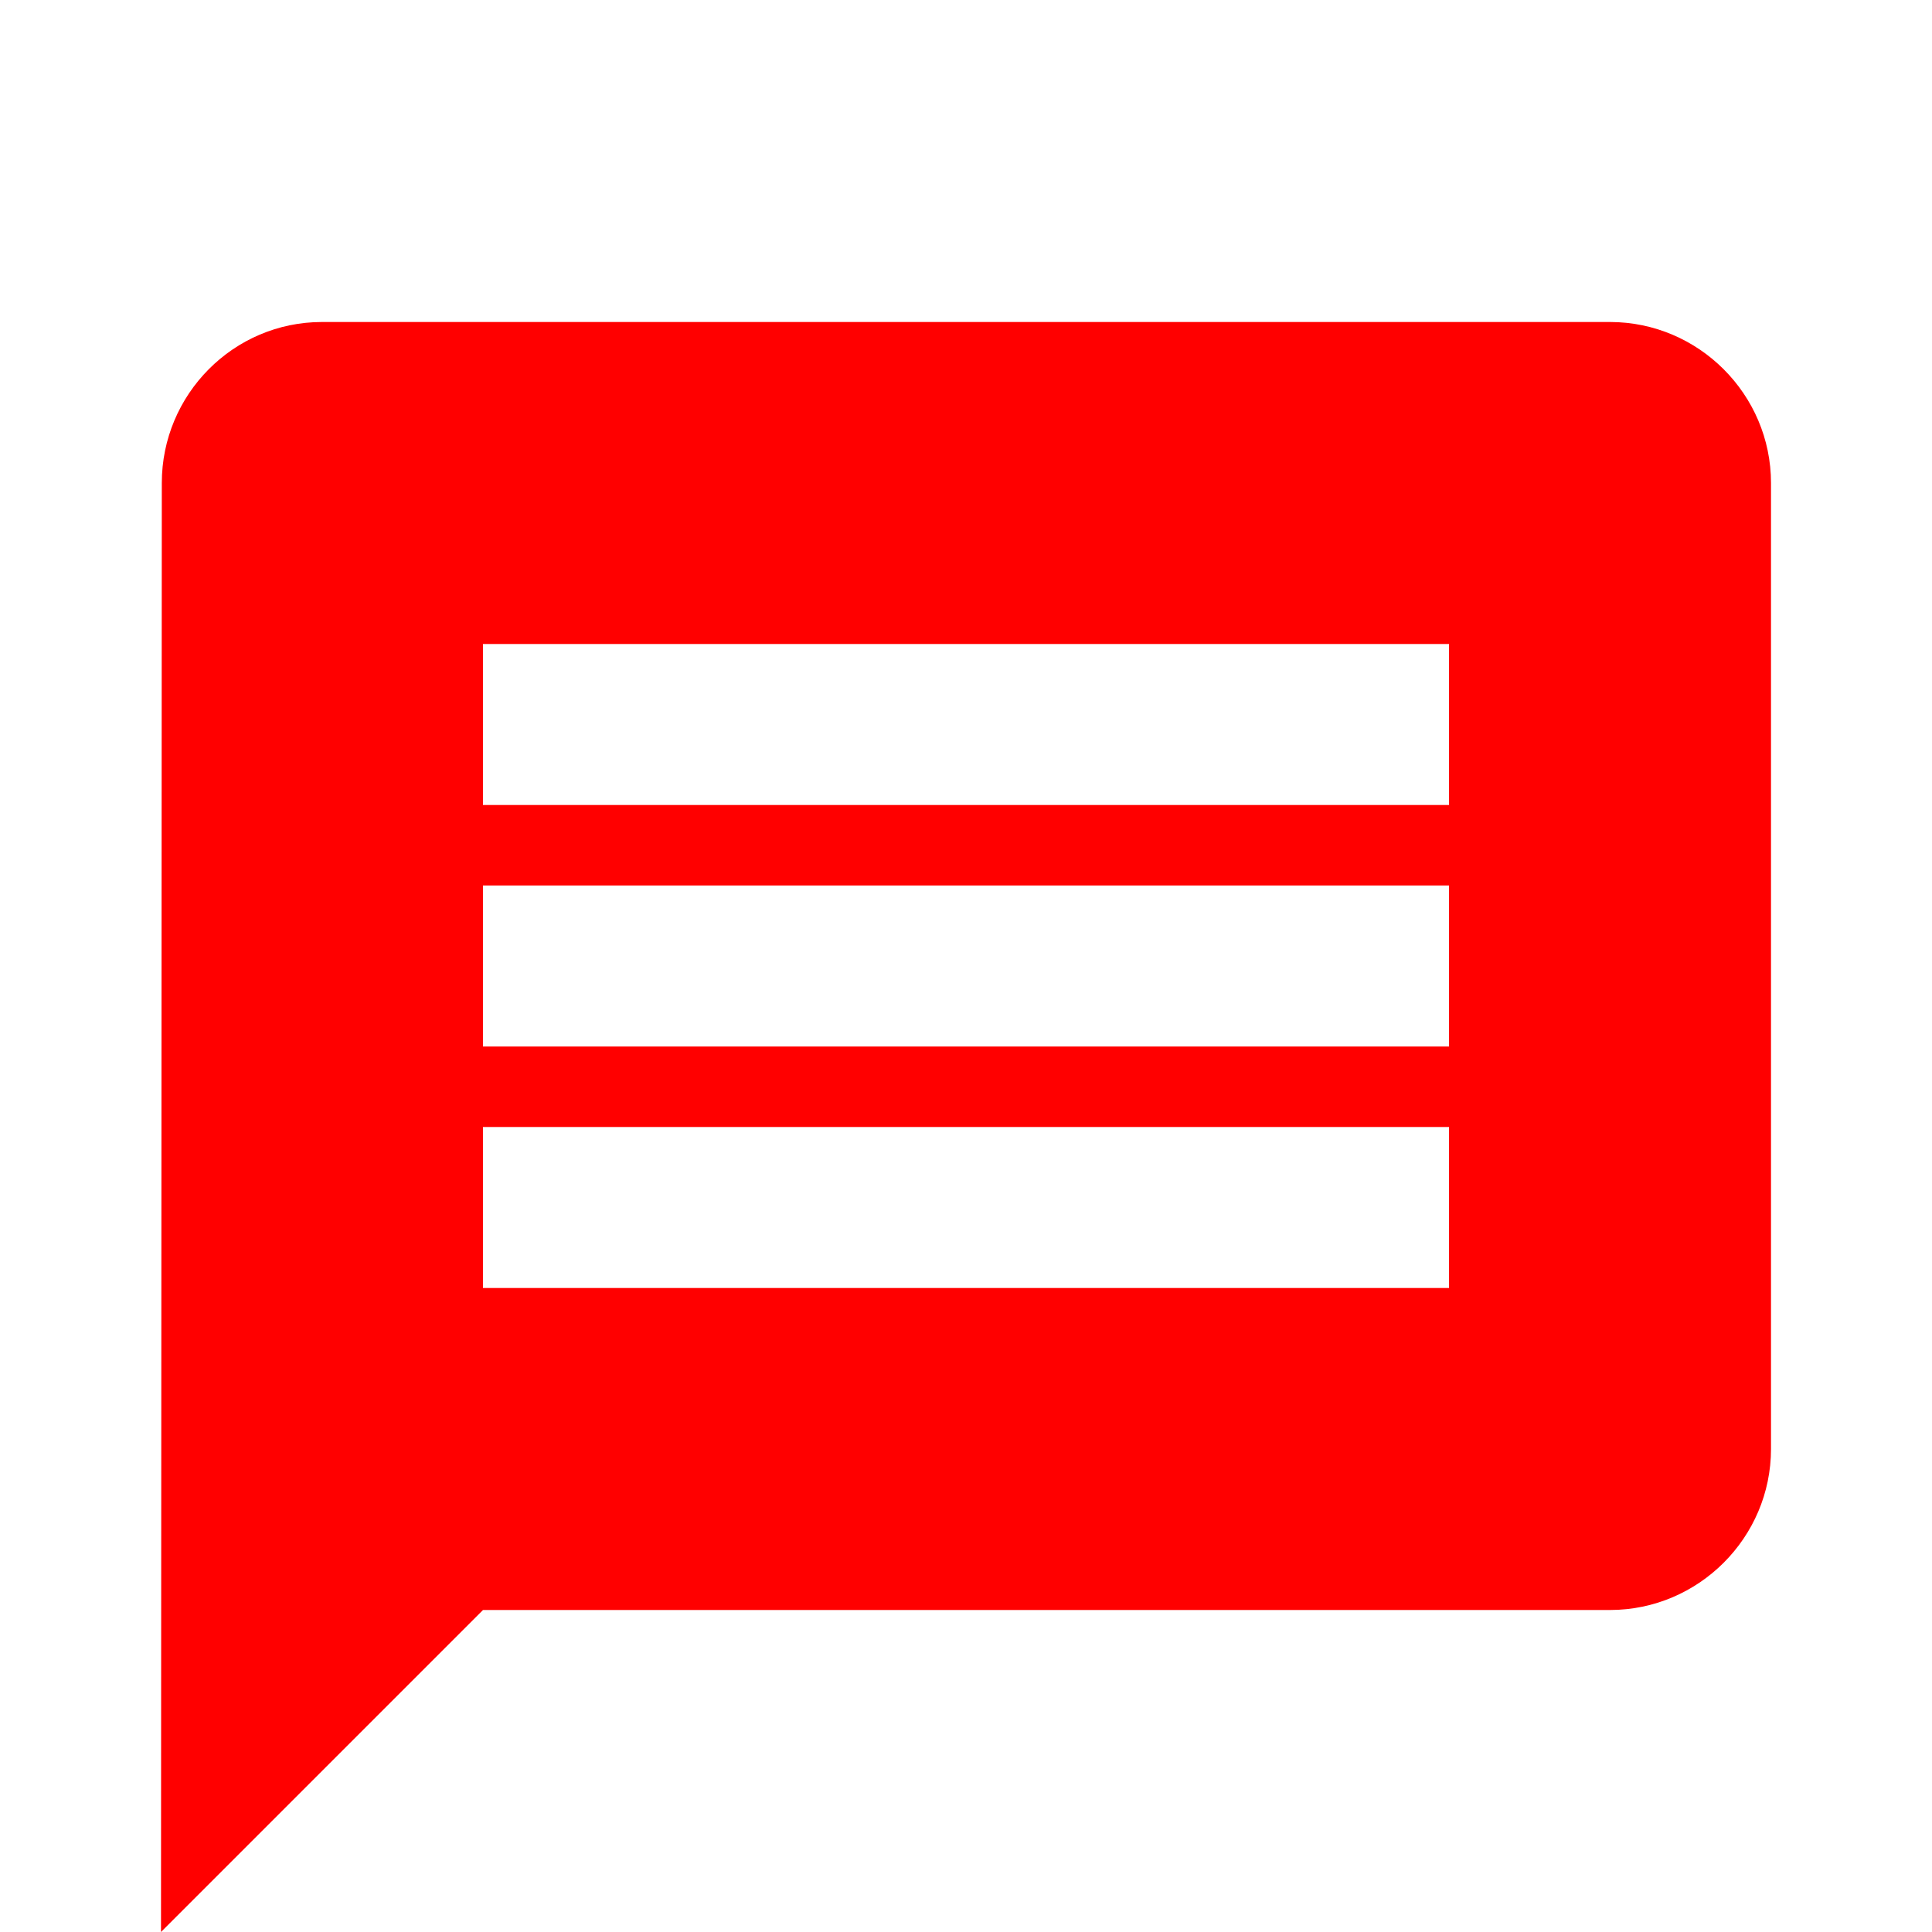
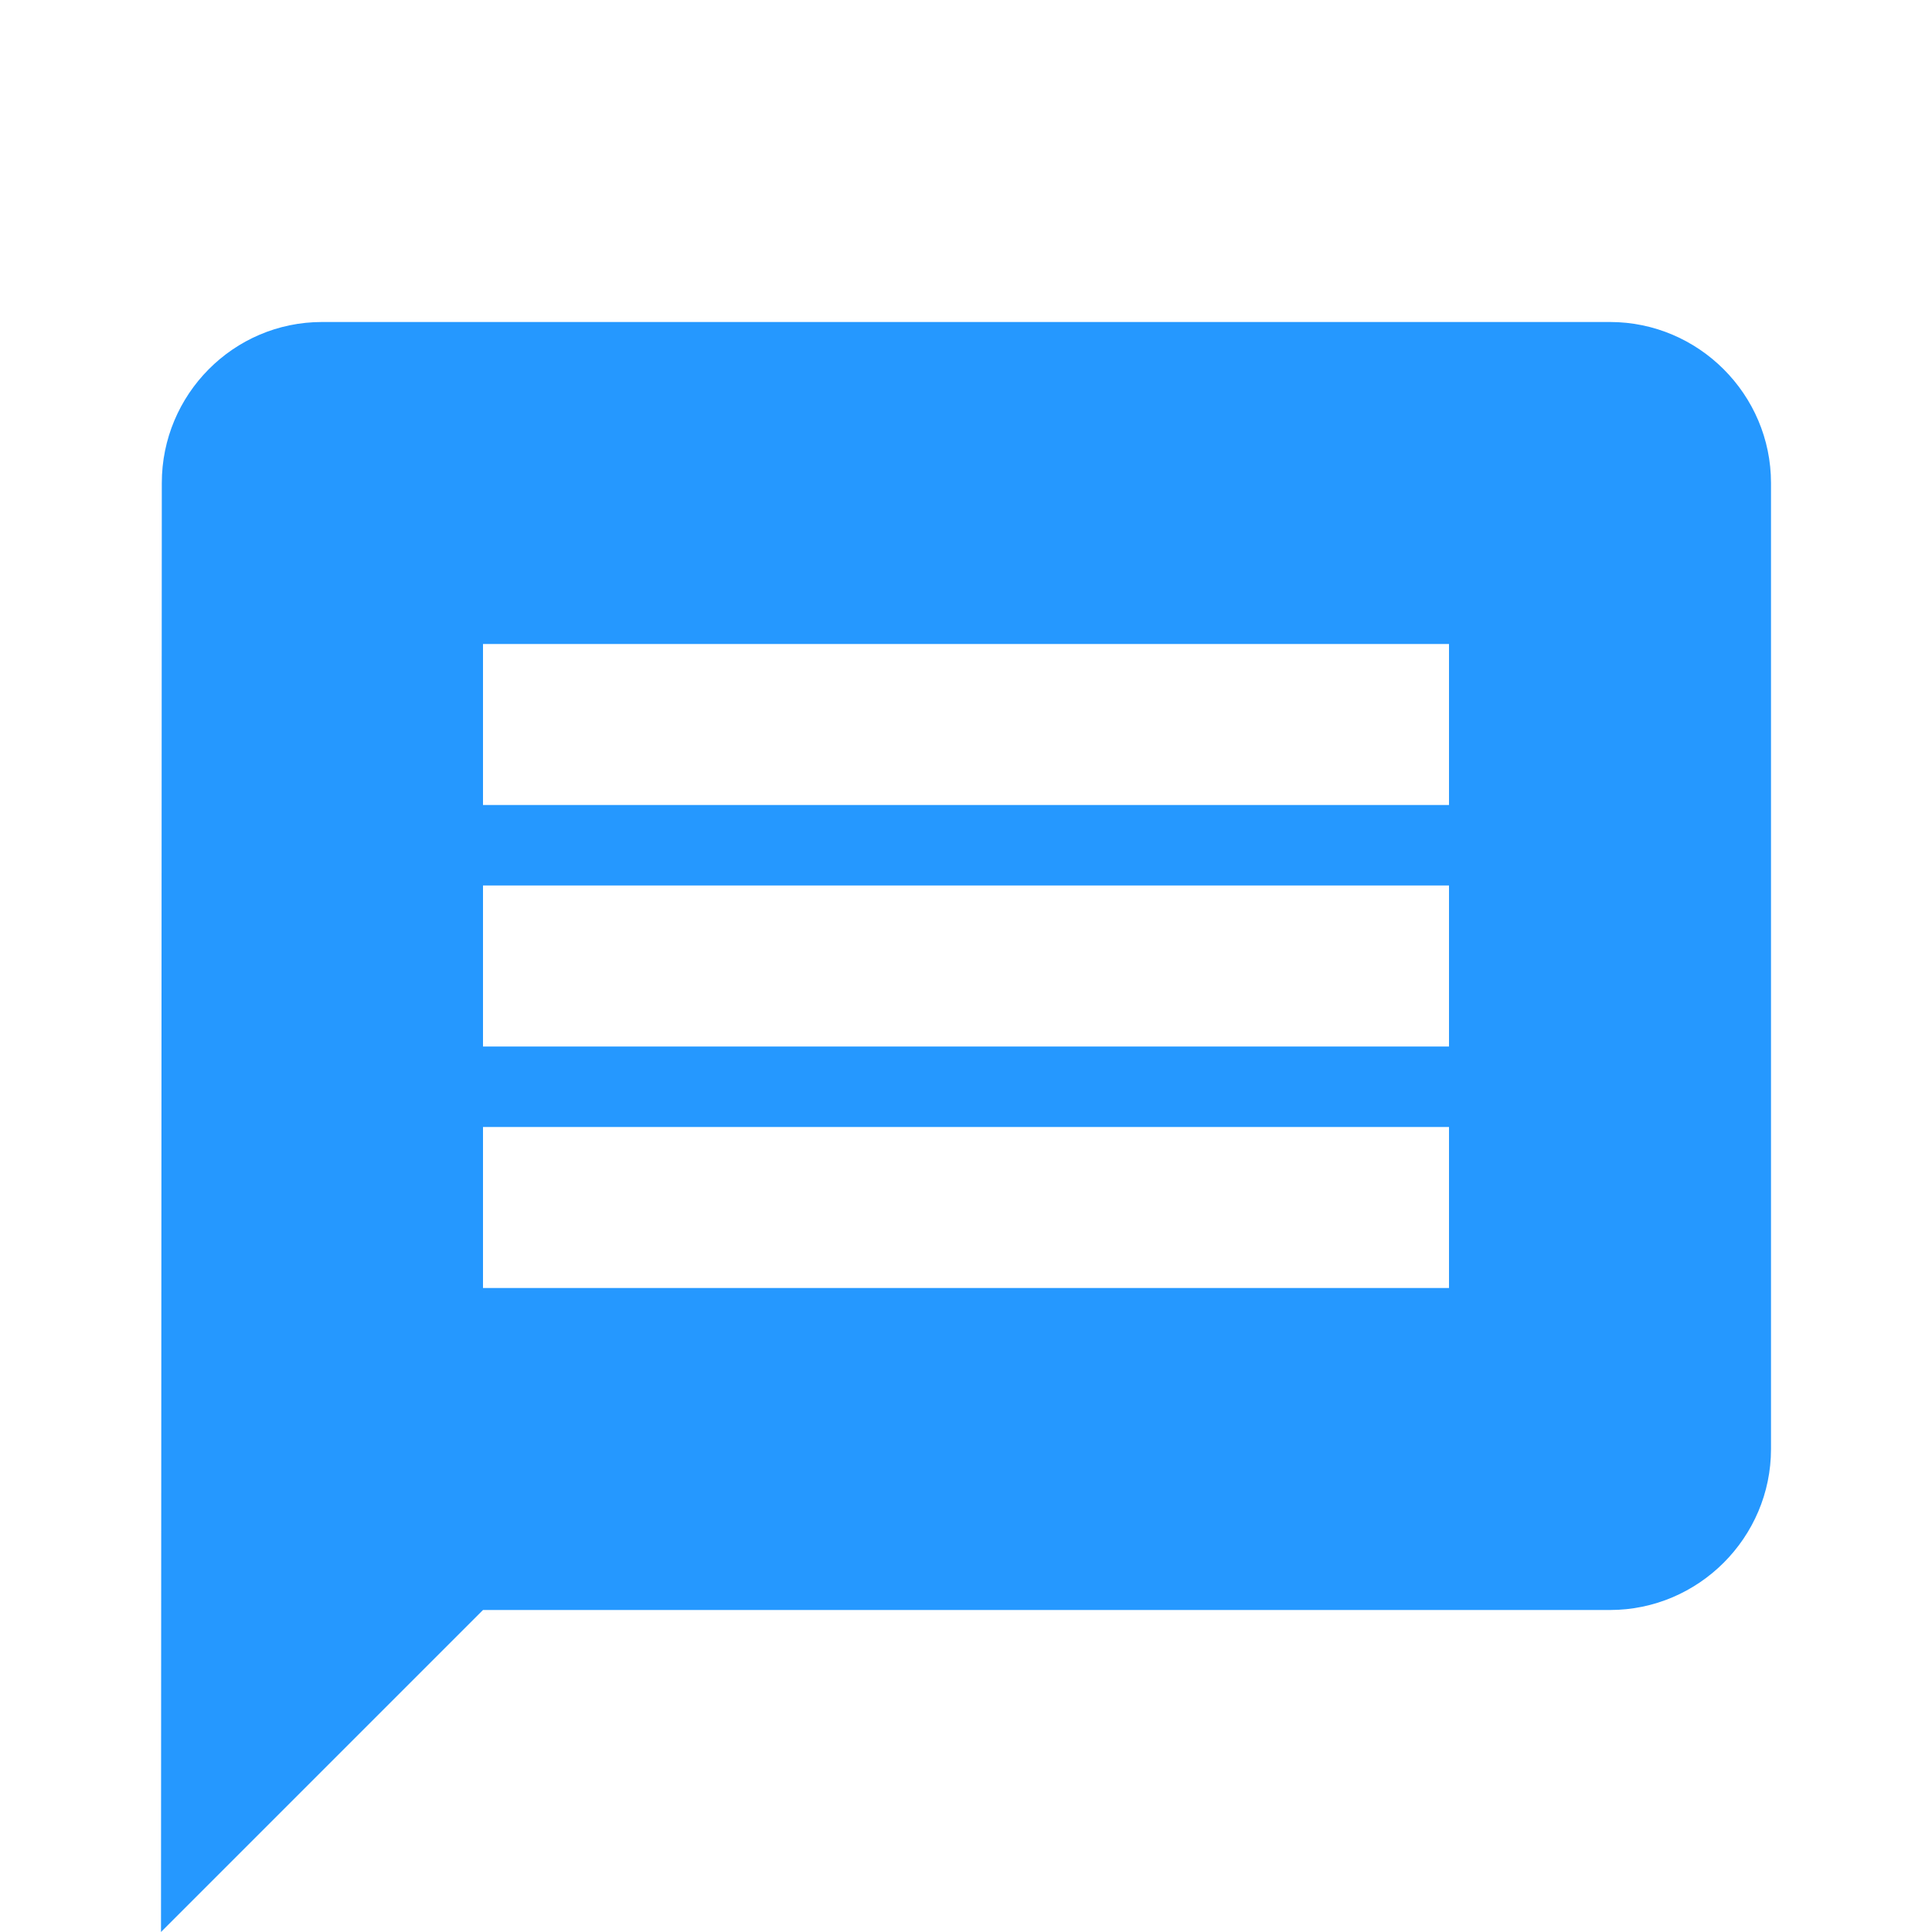
- <svg xmlns="http://www.w3.org/2000/svg" width="24" height="24" fill="red" viewBox="0 -2 24 24">
+ <svg xmlns="http://www.w3.org/2000/svg" width="24" height="24" fill="#2598FF" viewBox="0 -2 24 24">
  <path d="M20 2H4c-1.1 0-1.99.9-1.99 2L2 22l4-4h14c1.1 0 2-.9 2-2V4c0-1.1-.9-2-2-2zm-2 12H6v-2h12v2zm0-3H6V9h12v2zm0-3H6V6h12v2z" />
  <path d="M0 0h24v24H0z" fill="none" />
</svg>
